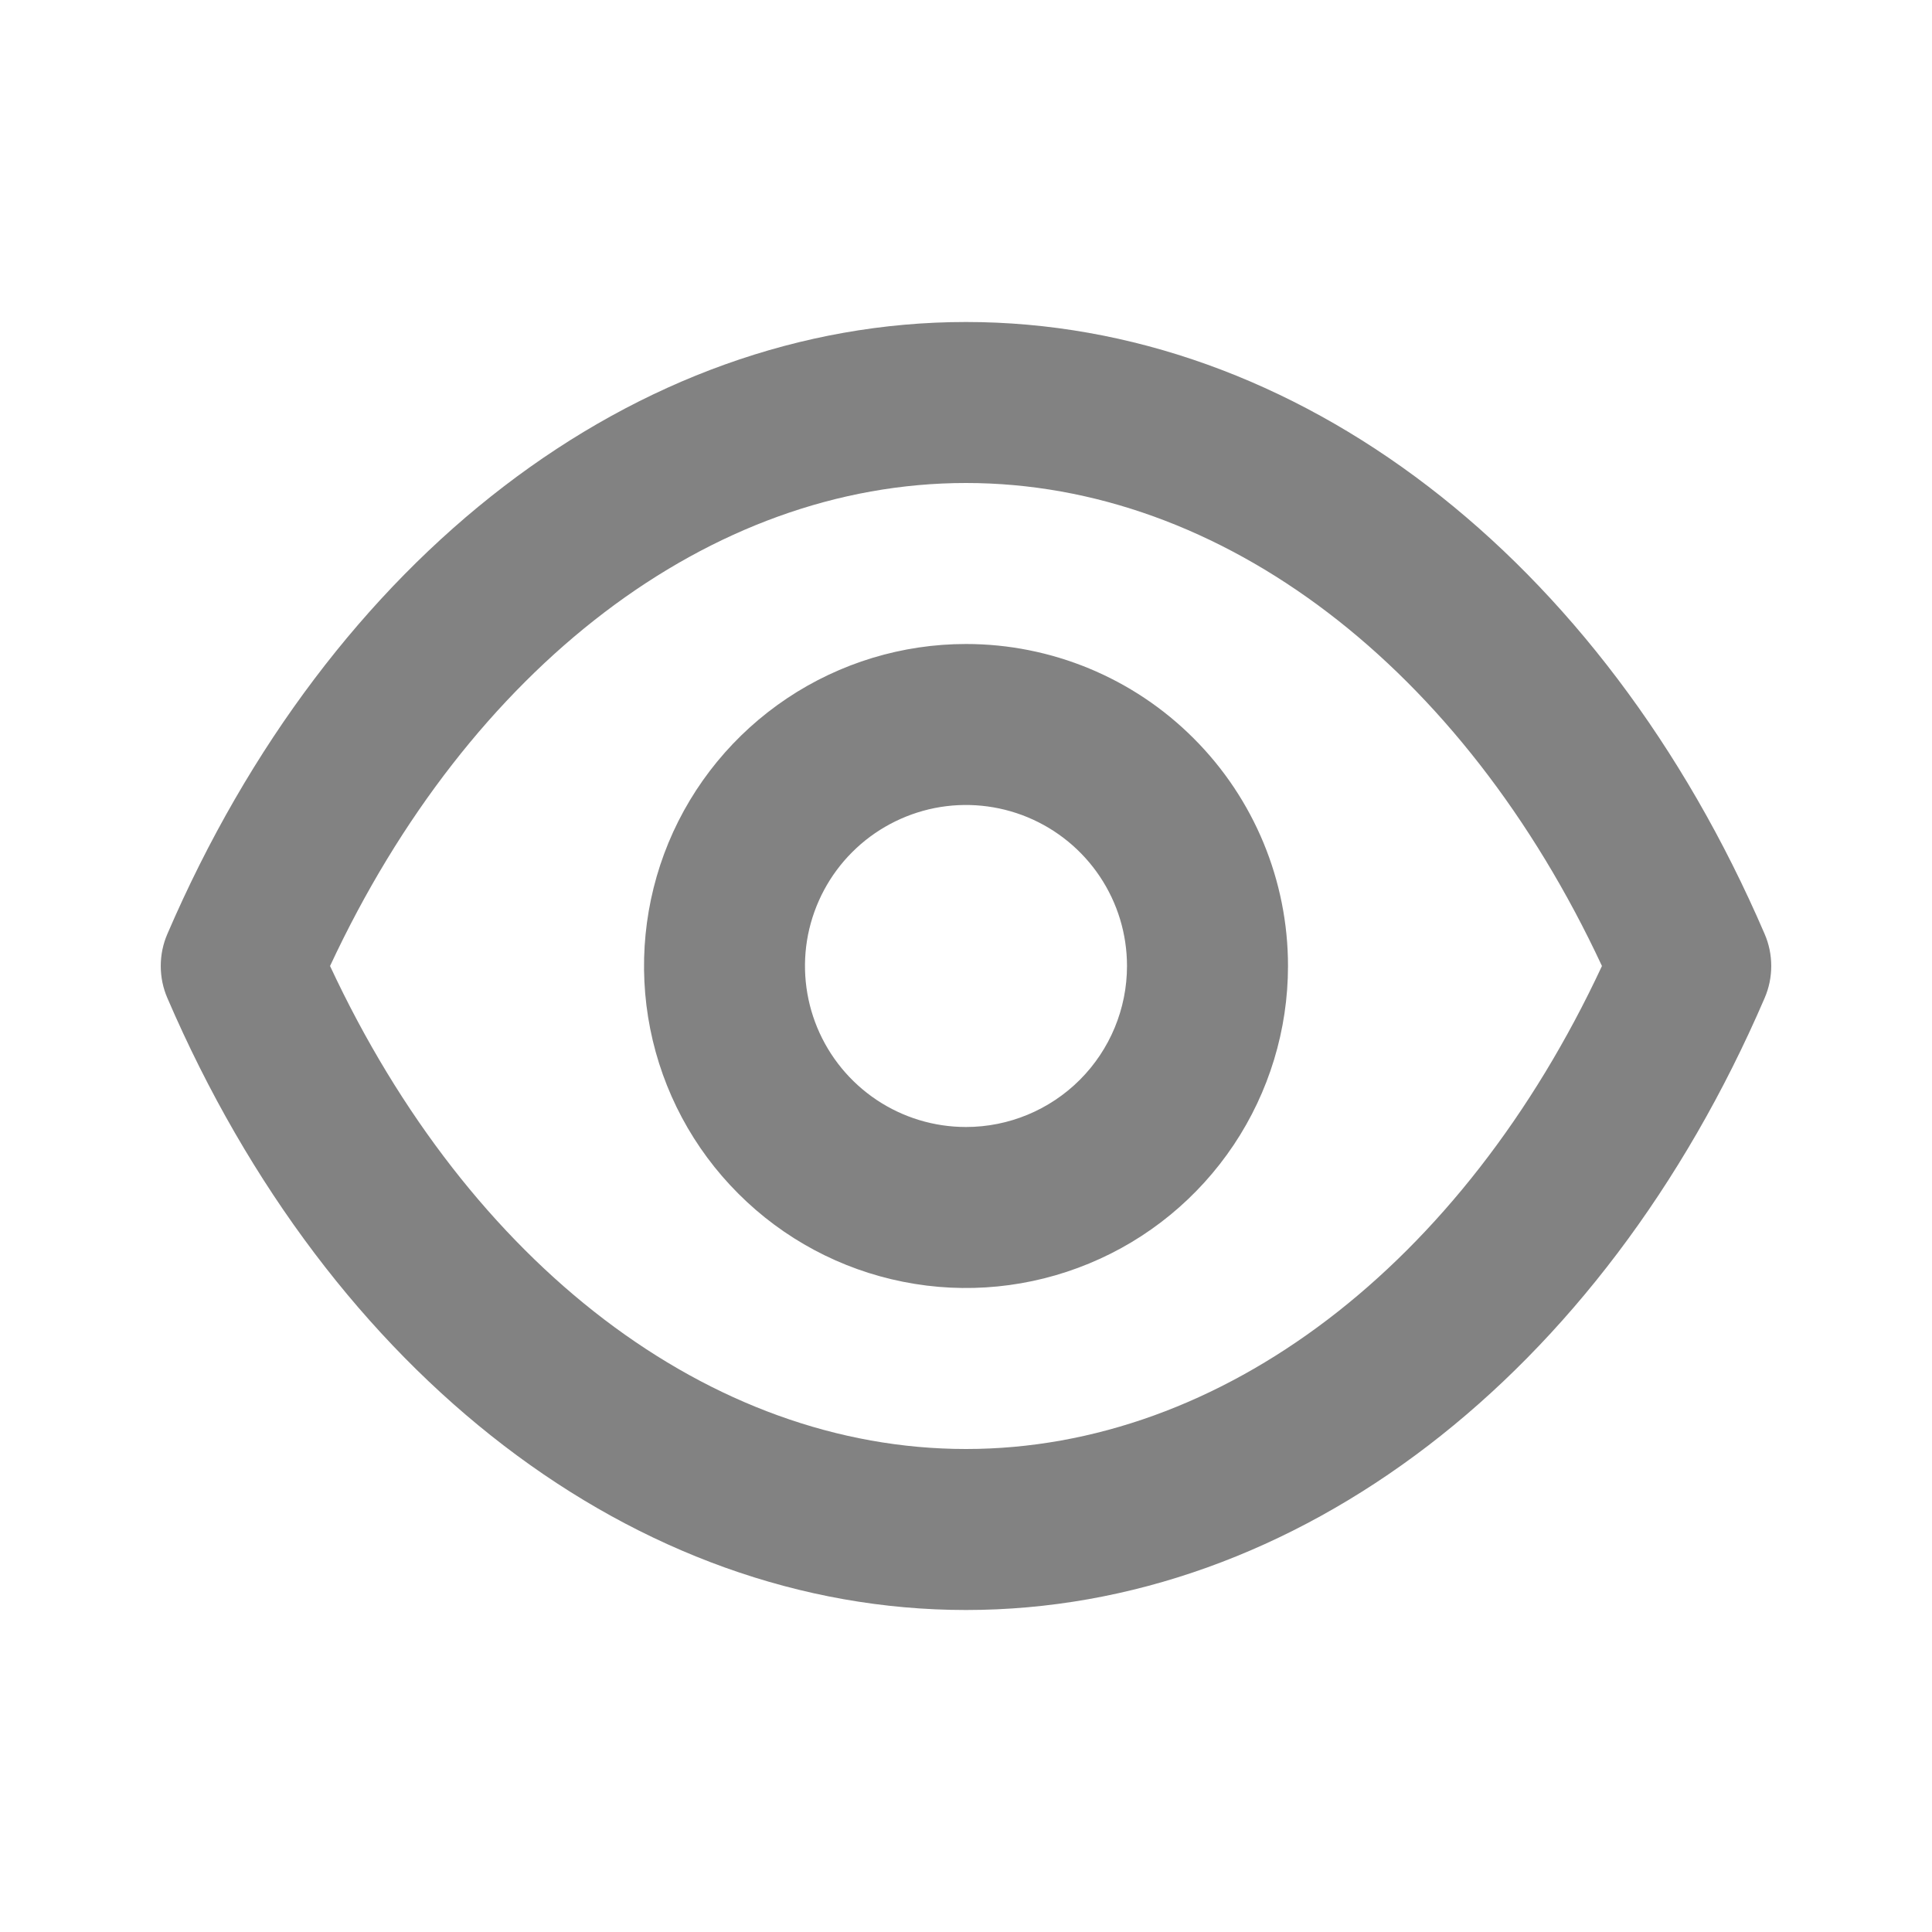
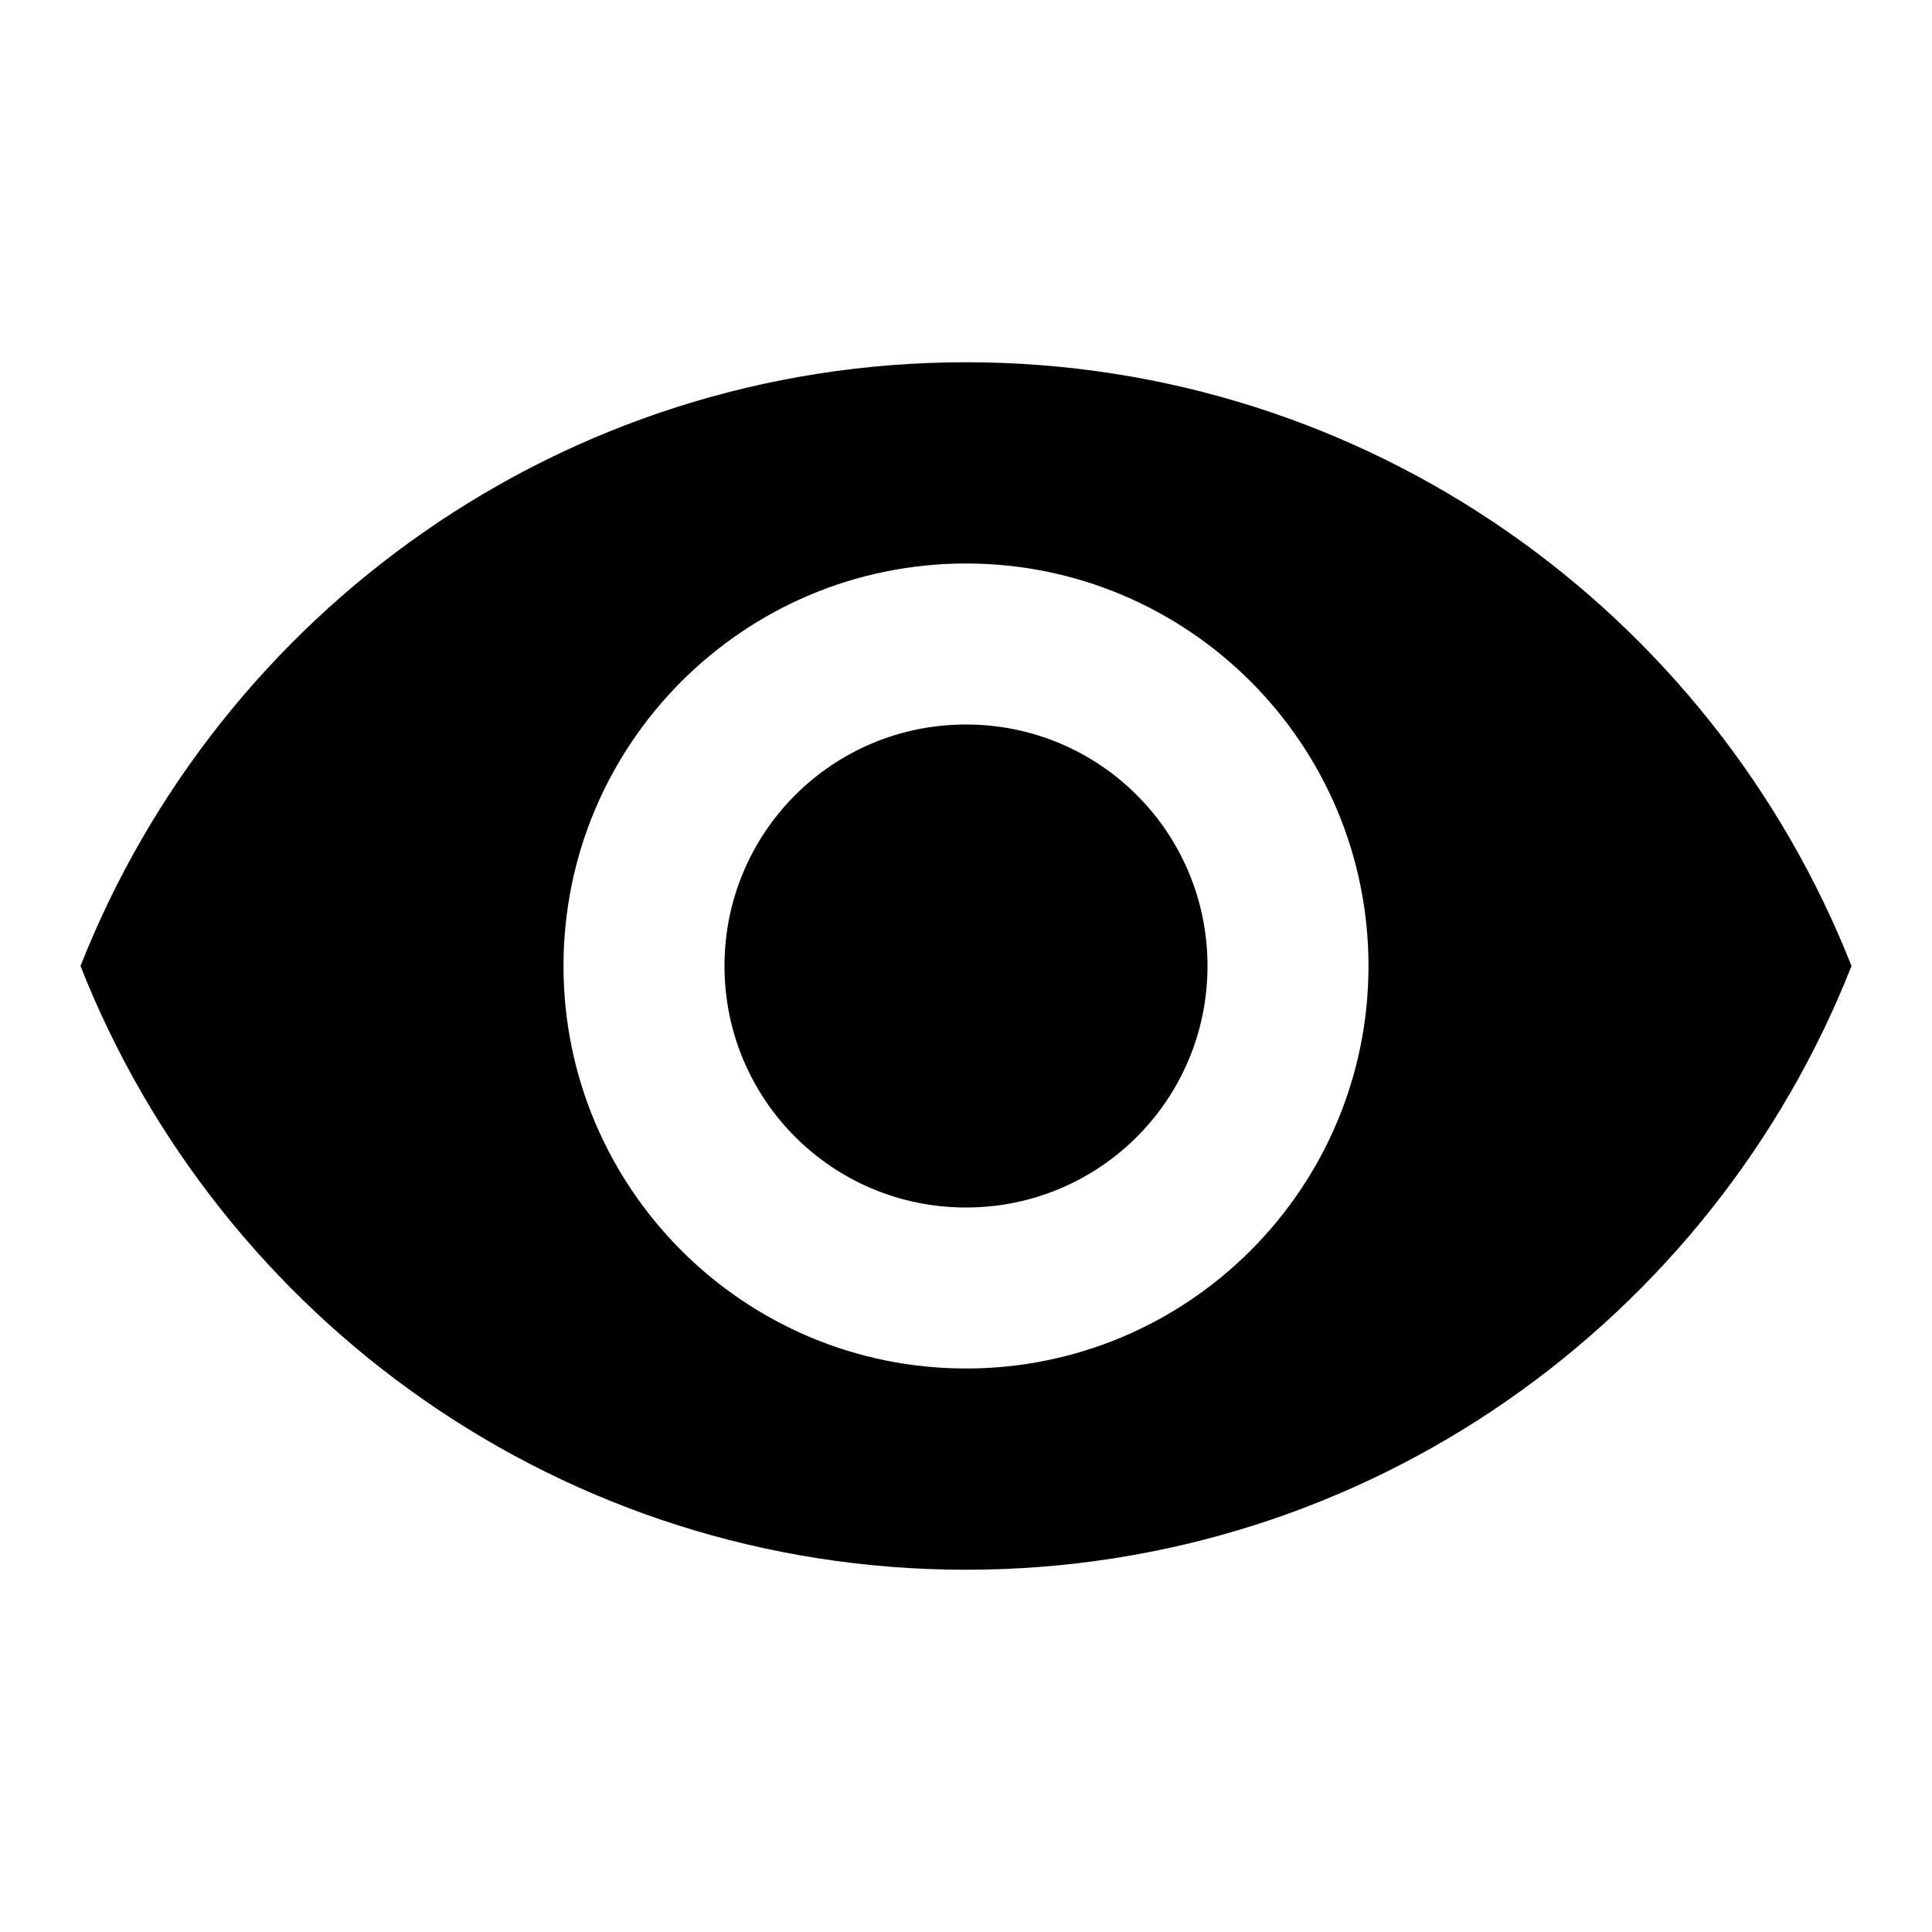
- <svg xmlns="http://www.w3.org/2000/svg" width="24" height="24" viewBox="0 0 24 24" fill="none">
-   <path d="M21.92 11.6C19.9 6.91 16.1 4 12 4C7.9 4 4.1 6.91 2.08 11.6C2.025 11.726 1.997 11.862 1.997 12C1.997 12.138 2.025 12.274 2.08 12.4C4.1 17.09 7.9 20 12 20C16.1 20 19.9 17.09 21.92 12.4C21.975 12.274 22.003 12.138 22.003 12C22.003 11.862 21.975 11.726 21.92 11.6ZM12 18C8.82 18 5.83 15.71 4.1 12C5.83 8.29 8.82 6 12 6C15.18 6 18.17 8.29 19.9 12C18.17 15.71 15.18 18 12 18ZM12 8C11.209 8 10.435 8.235 9.778 8.674C9.12 9.114 8.607 9.738 8.304 10.469C8.002 11.2 7.923 12.004 8.077 12.78C8.231 13.556 8.612 14.269 9.172 14.828C9.731 15.388 10.444 15.769 11.22 15.923C11.996 16.078 12.8 15.998 13.531 15.695C14.262 15.393 14.886 14.88 15.326 14.222C15.765 13.565 16 12.791 16 12C16 10.939 15.579 9.922 14.828 9.172C14.078 8.421 13.061 8 12 8ZM12 14C11.604 14 11.218 13.883 10.889 13.663C10.56 13.443 10.304 13.131 10.152 12.765C10.001 12.4 9.961 11.998 10.038 11.61C10.116 11.222 10.306 10.866 10.586 10.586C10.866 10.306 11.222 10.116 11.61 10.038C11.998 9.961 12.4 10.001 12.765 10.152C13.131 10.304 13.443 10.56 13.663 10.889C13.883 11.218 14 11.604 14 12C14 12.53 13.789 13.039 13.414 13.414C13.039 13.789 12.53 14 12 14Z" fill="#828282" />
+ <svg xmlns="http://www.w3.org/2000/svg" height="24px" viewBox="0 0 24 24" width="24px" fill="#000000">
+   <path d="M0 0h24v24H0z" fill="none" />
+   <path d="M12 4.5C7 4.5 2.73 7.61 1 12c1.73 4.39 6 7.5 11 7.5s9.27-3.11 11-7.5c-1.73-4.39-6-7.5-11-7.5zM12 17c-2.76 0-5-2.24-5-5s2.24-5 5-5 5 2.24 5 5-2.24 5-5 5zm0-8c-1.66 0-3 1.34-3 3s1.34 3 3 3 3-1.34 3-3-1.34-3-3-3z" />
</svg>
